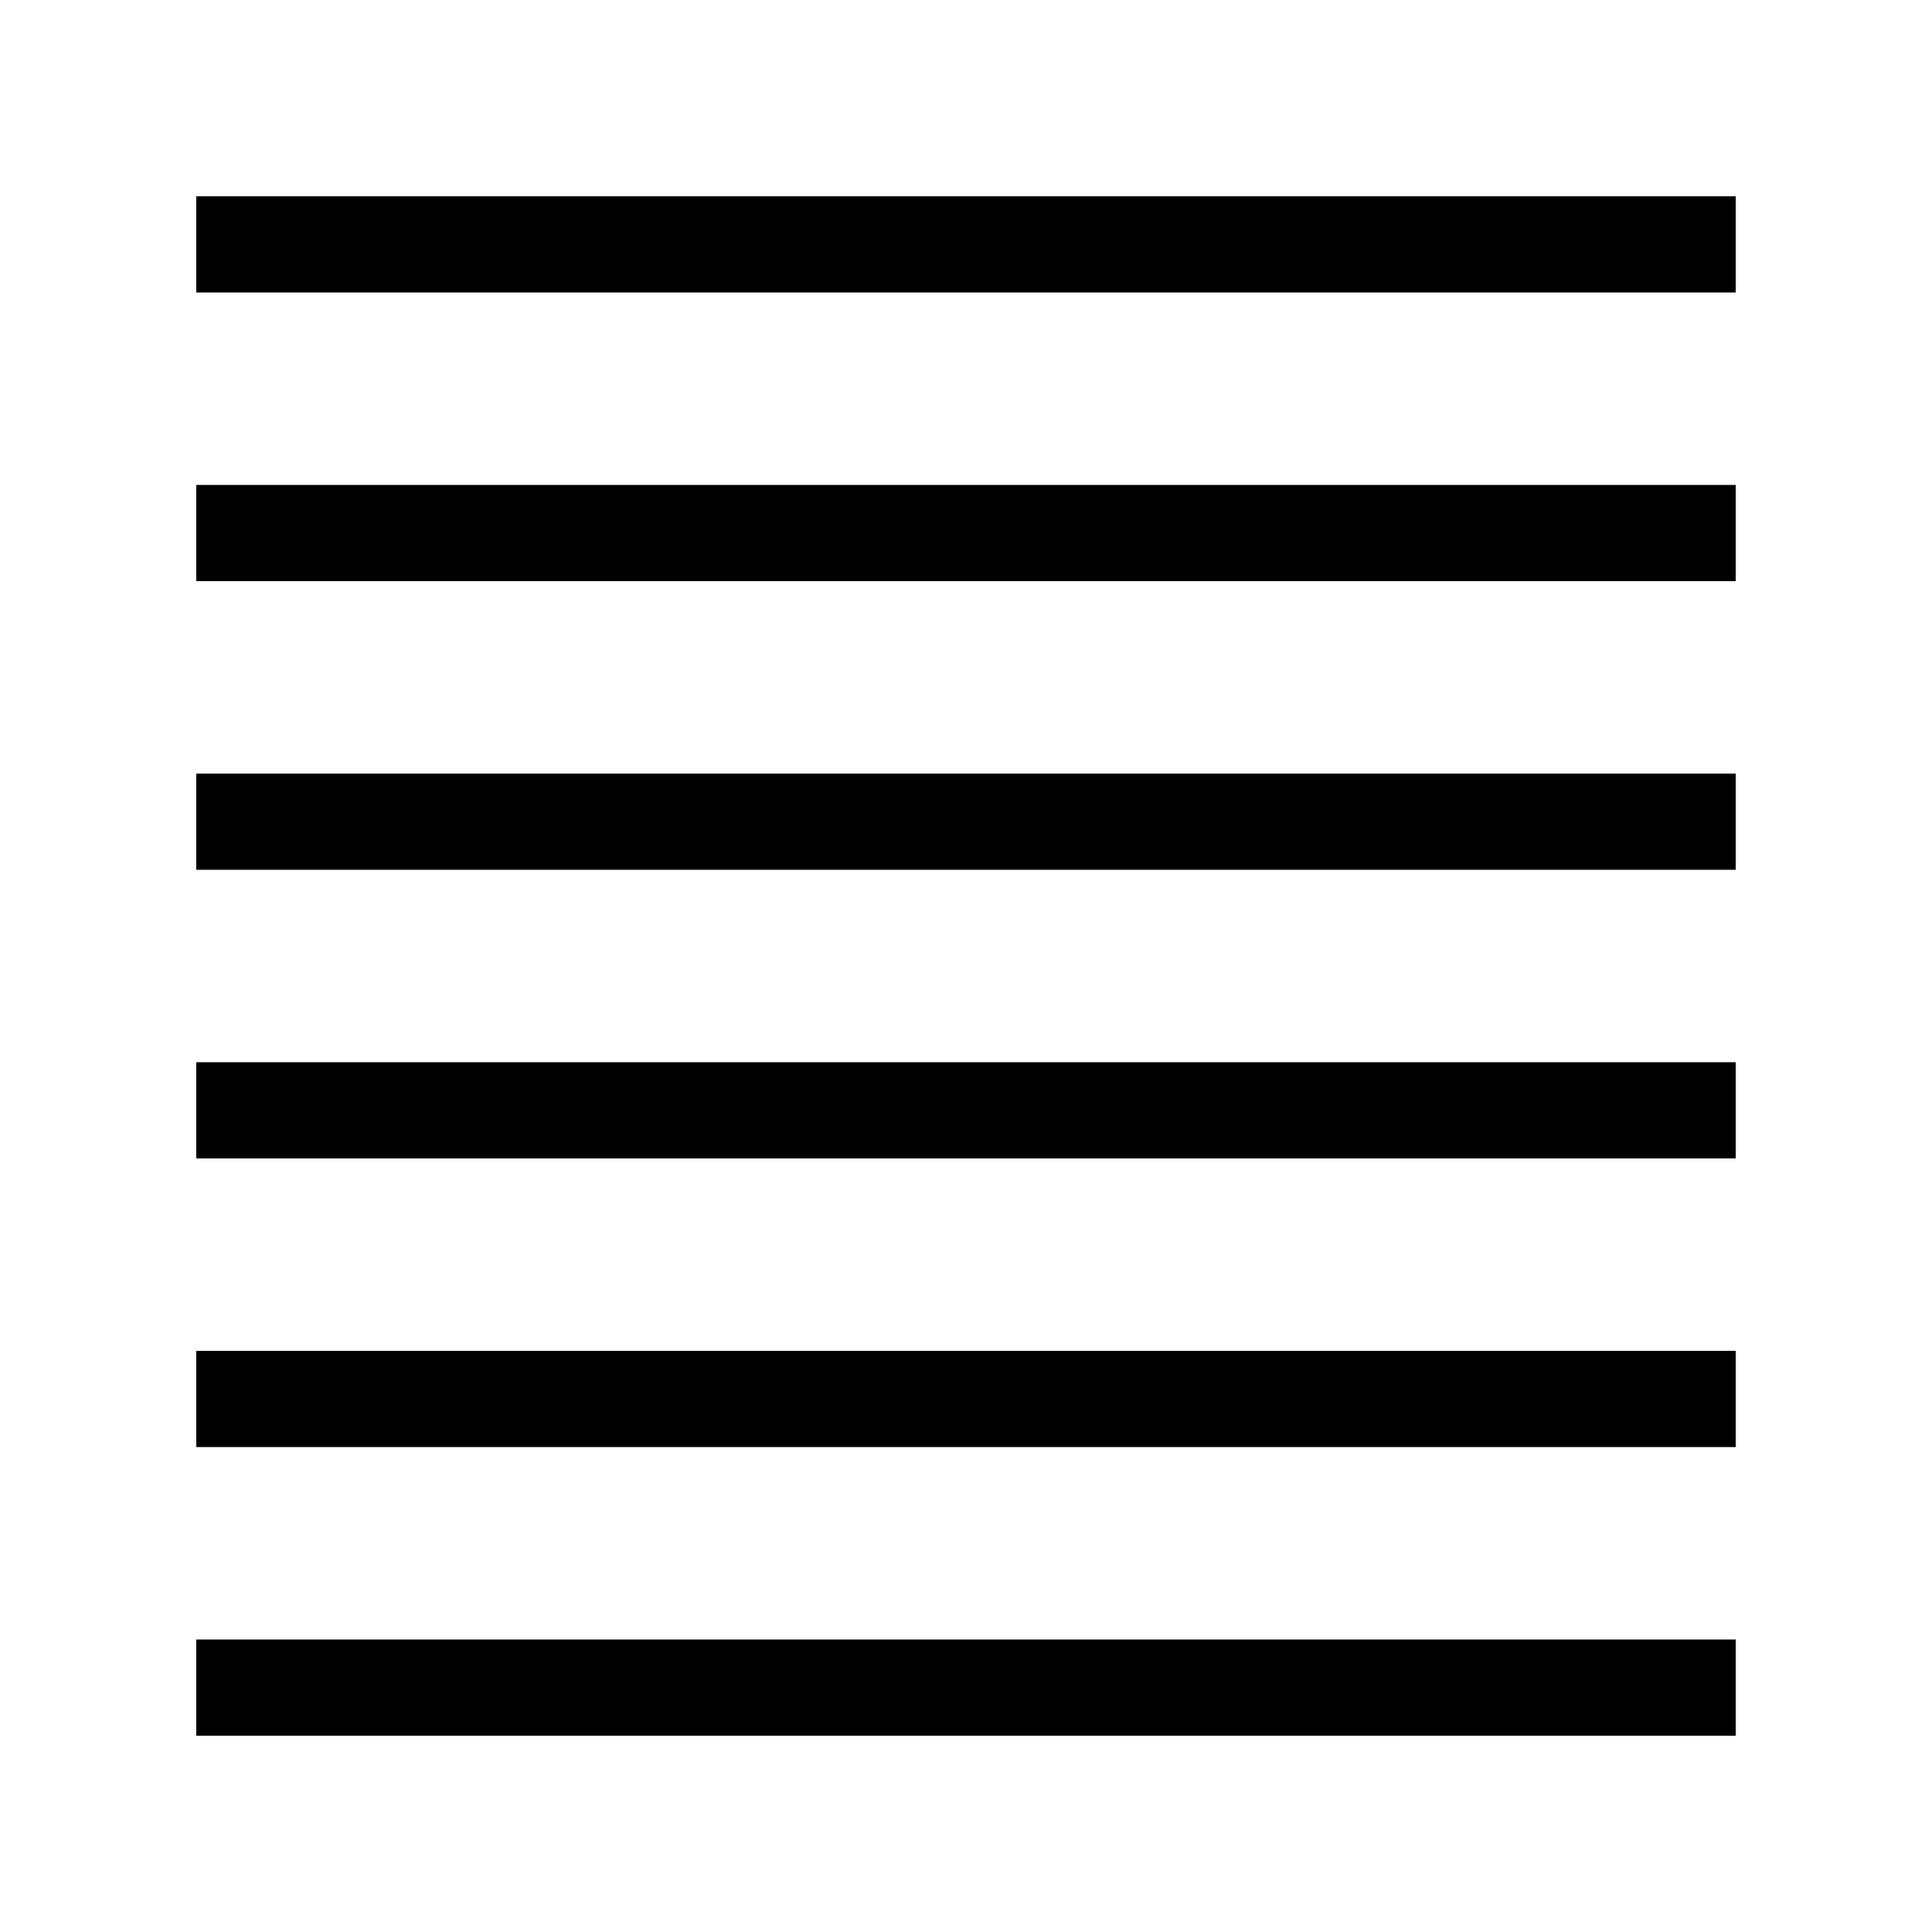
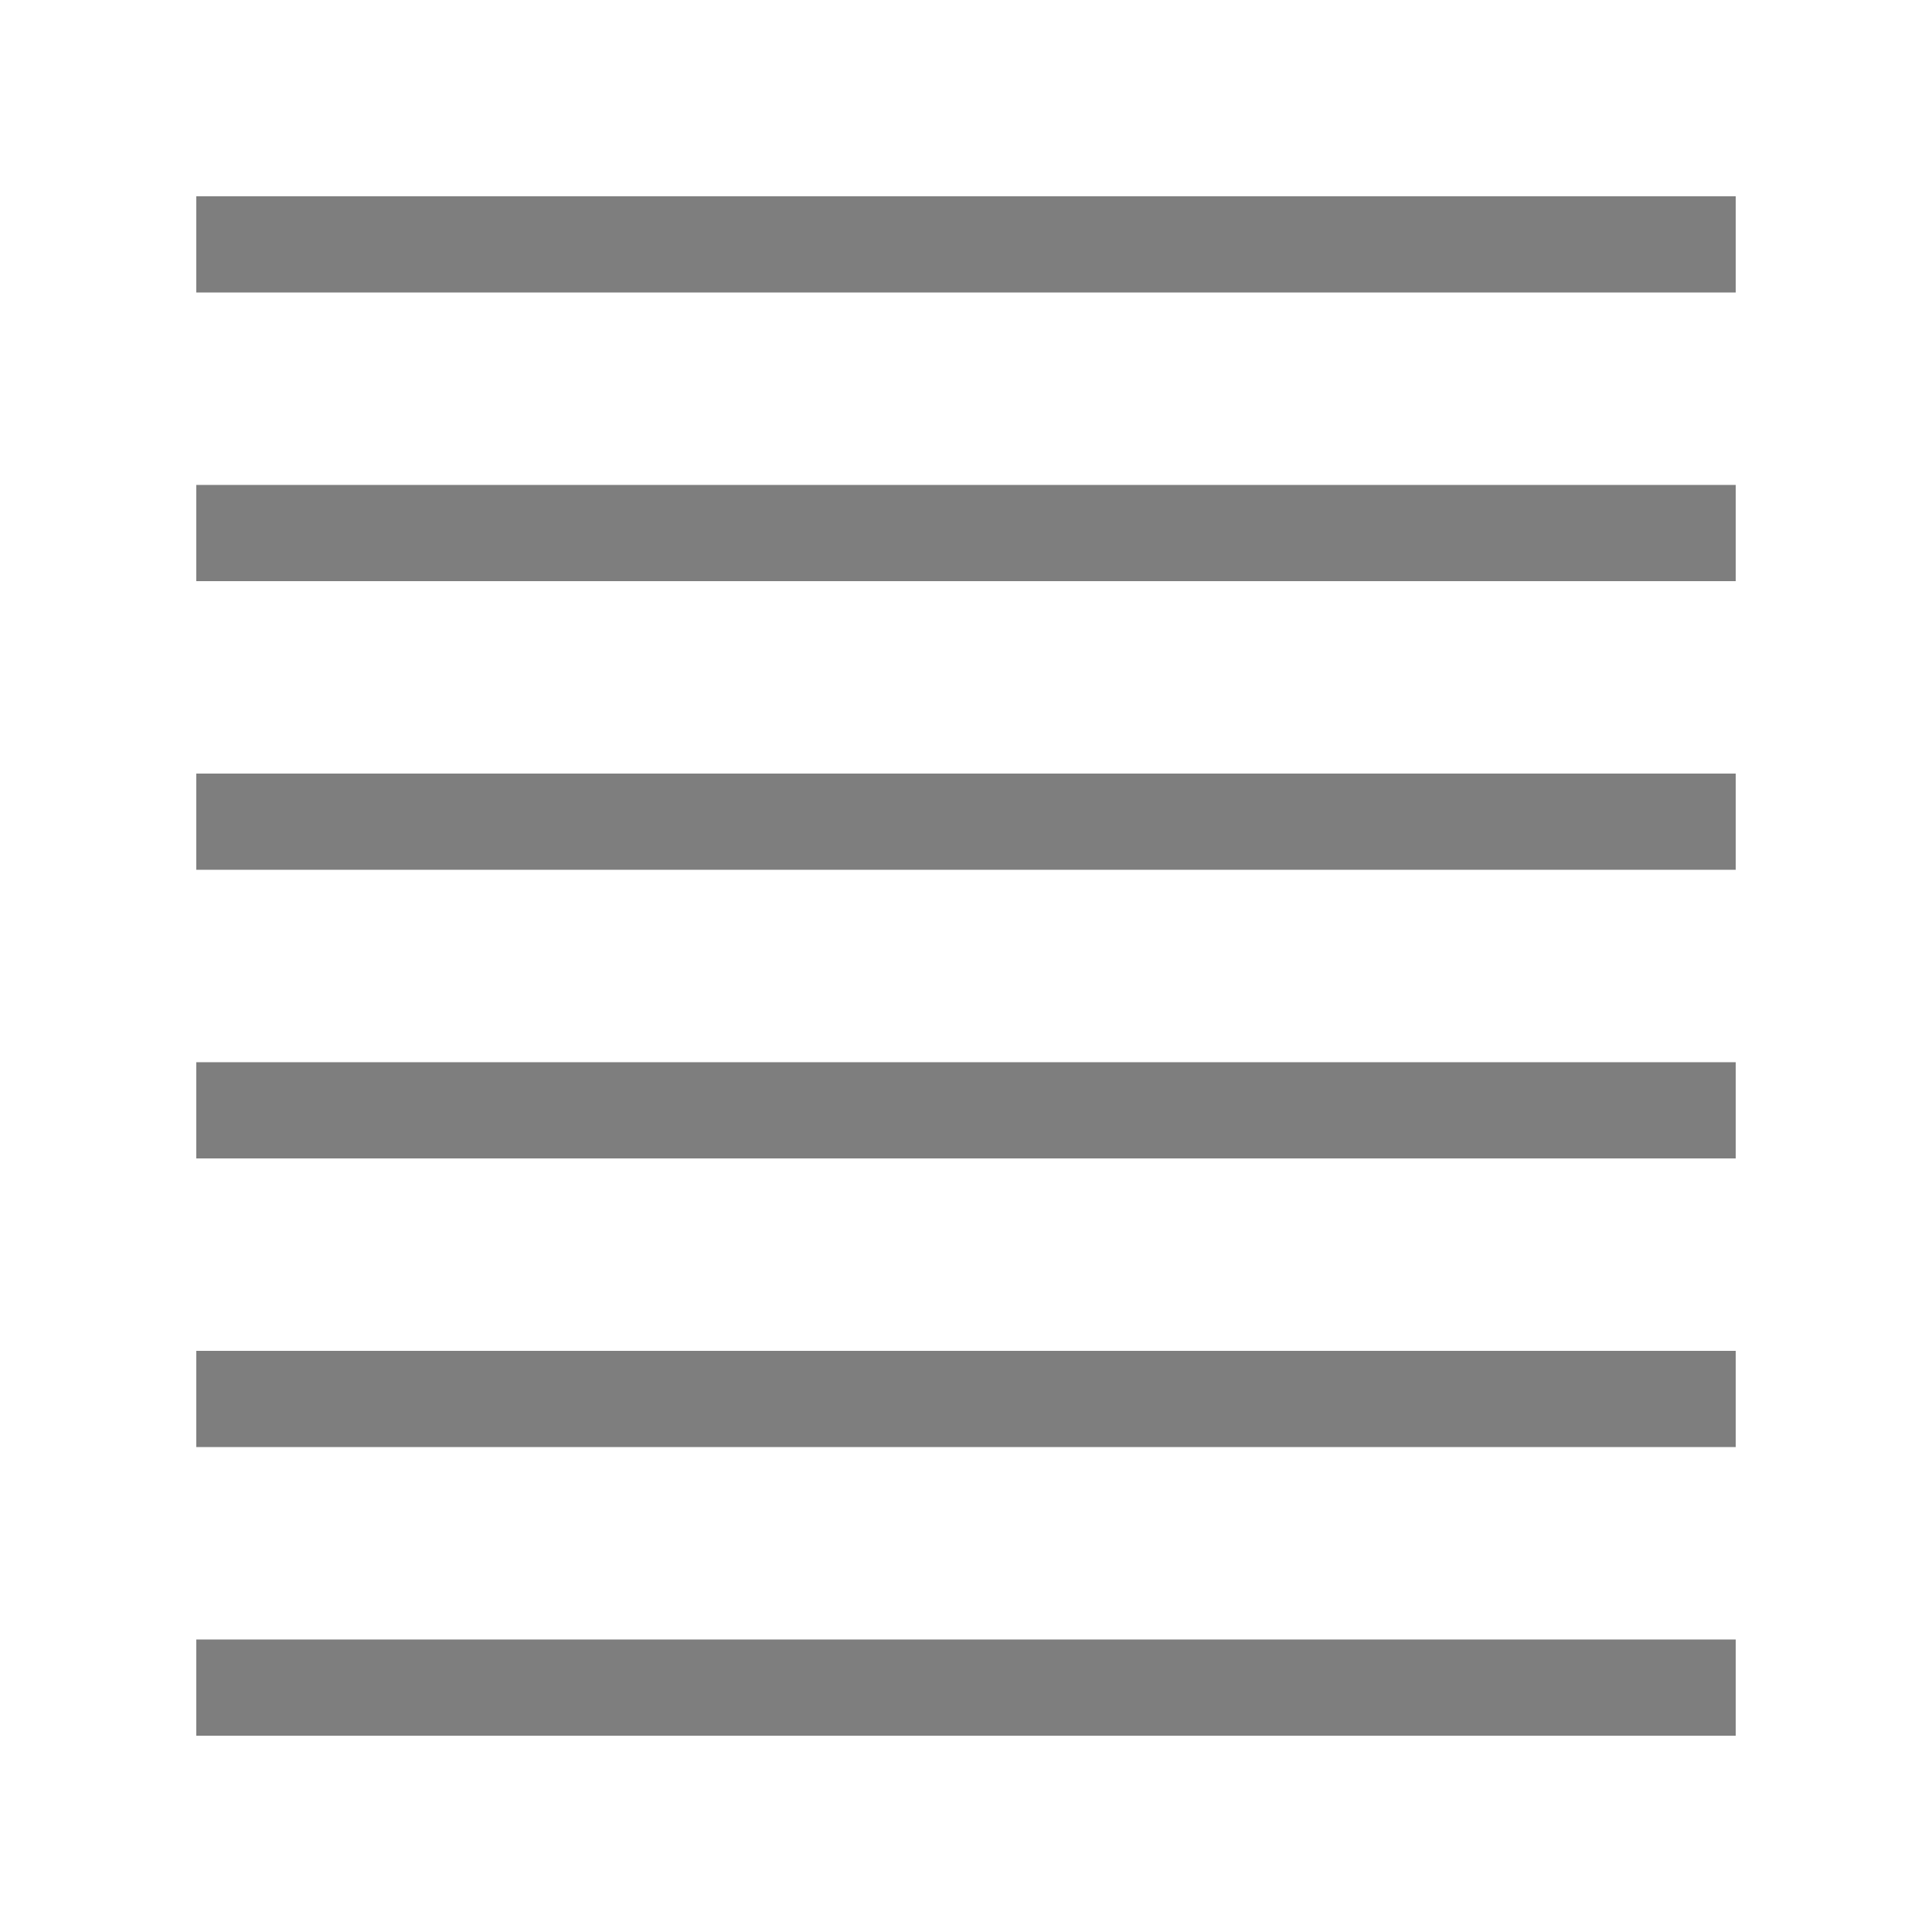
- <svg xmlns="http://www.w3.org/2000/svg" width="240pt" height="240pt" viewBox="0 0 240 240" overflow="visible" version="1.1">
-   <path d="M24.384,215.616 L24.384,203.664 L215.616,203.664 L215.616,215.616 z" stroke="Black" stroke-width="0" fill="#000000" fill-opacity="1" />
-   <path d="M24.384,179.76 L24.384,167.808 L215.616,167.808 L215.616,179.76 z" stroke="Black" stroke-width="0" fill="#000000" fill-opacity="1" />
-   <path d="M24.384,36.336 L24.384,24.384 L215.616,24.384 L215.616,36.336 z" stroke="Black" stroke-width="0" fill="#000000" fill-opacity="1" />
-   <path d="M24.384,72.192 L24.384,60.24 L215.616,60.24 L215.616,72.192 z" stroke="Black" stroke-width="0" fill="#000000" fill-opacity="1" />
-   <path d="M24.384,108.048 L24.384,96.096 L215.616,96.096 L215.616,108.048 z" stroke="Black" stroke-width="0" fill="#000000" fill-opacity="1" />
-   <path d="M24.384,143.904 L24.384,131.952 L215.616,131.952 L215.616,143.904 z" stroke="Black" stroke-width="0" fill="#000000" fill-opacity="1" />
+ <svg xmlns="http://www.w3.org/2000/svg" width="240" height="240" viewBox="0 0 240 240" overflow="visible" version="1.1">
+   <path d="M24.384,72.192 L24.384,60.24 L215.616,60.24 L215.616,72.192 z" stroke="Black" stroke-width="0" fill="#7E7E7E" fill-opacity="1" />
+   <path d="M24.384,108.048 L24.384,96.096 L215.616,96.096 L215.616,108.048 z" stroke="Black" stroke-width="0" fill="#7E7E7E" fill-opacity="1" />
+   <path d="M24.384,143.904 L24.384,131.952 L215.616,131.952 L215.616,143.904 z" stroke="Black" stroke-width="0" fill="#7E7E7E" fill-opacity="1" />
+   <path d="M24.384,179.76 L24.384,167.808 L215.616,167.808 L215.616,179.76 z" stroke="Black" stroke-width="0" fill="#7E7E7E" fill-opacity="1" />
+   <path d="M24.384,215.616 L24.384,203.664 L215.616,203.664 L215.616,215.616 z" stroke="Black" stroke-width="0" fill="#7E7E7E" fill-opacity="1" />
+   <path d="M24.384,36.336 L24.384,24.384 L215.616,24.384 L215.616,36.336 z" stroke="Black" stroke-width="0" fill="#7E7E7E" fill-opacity="1" />
</svg>
